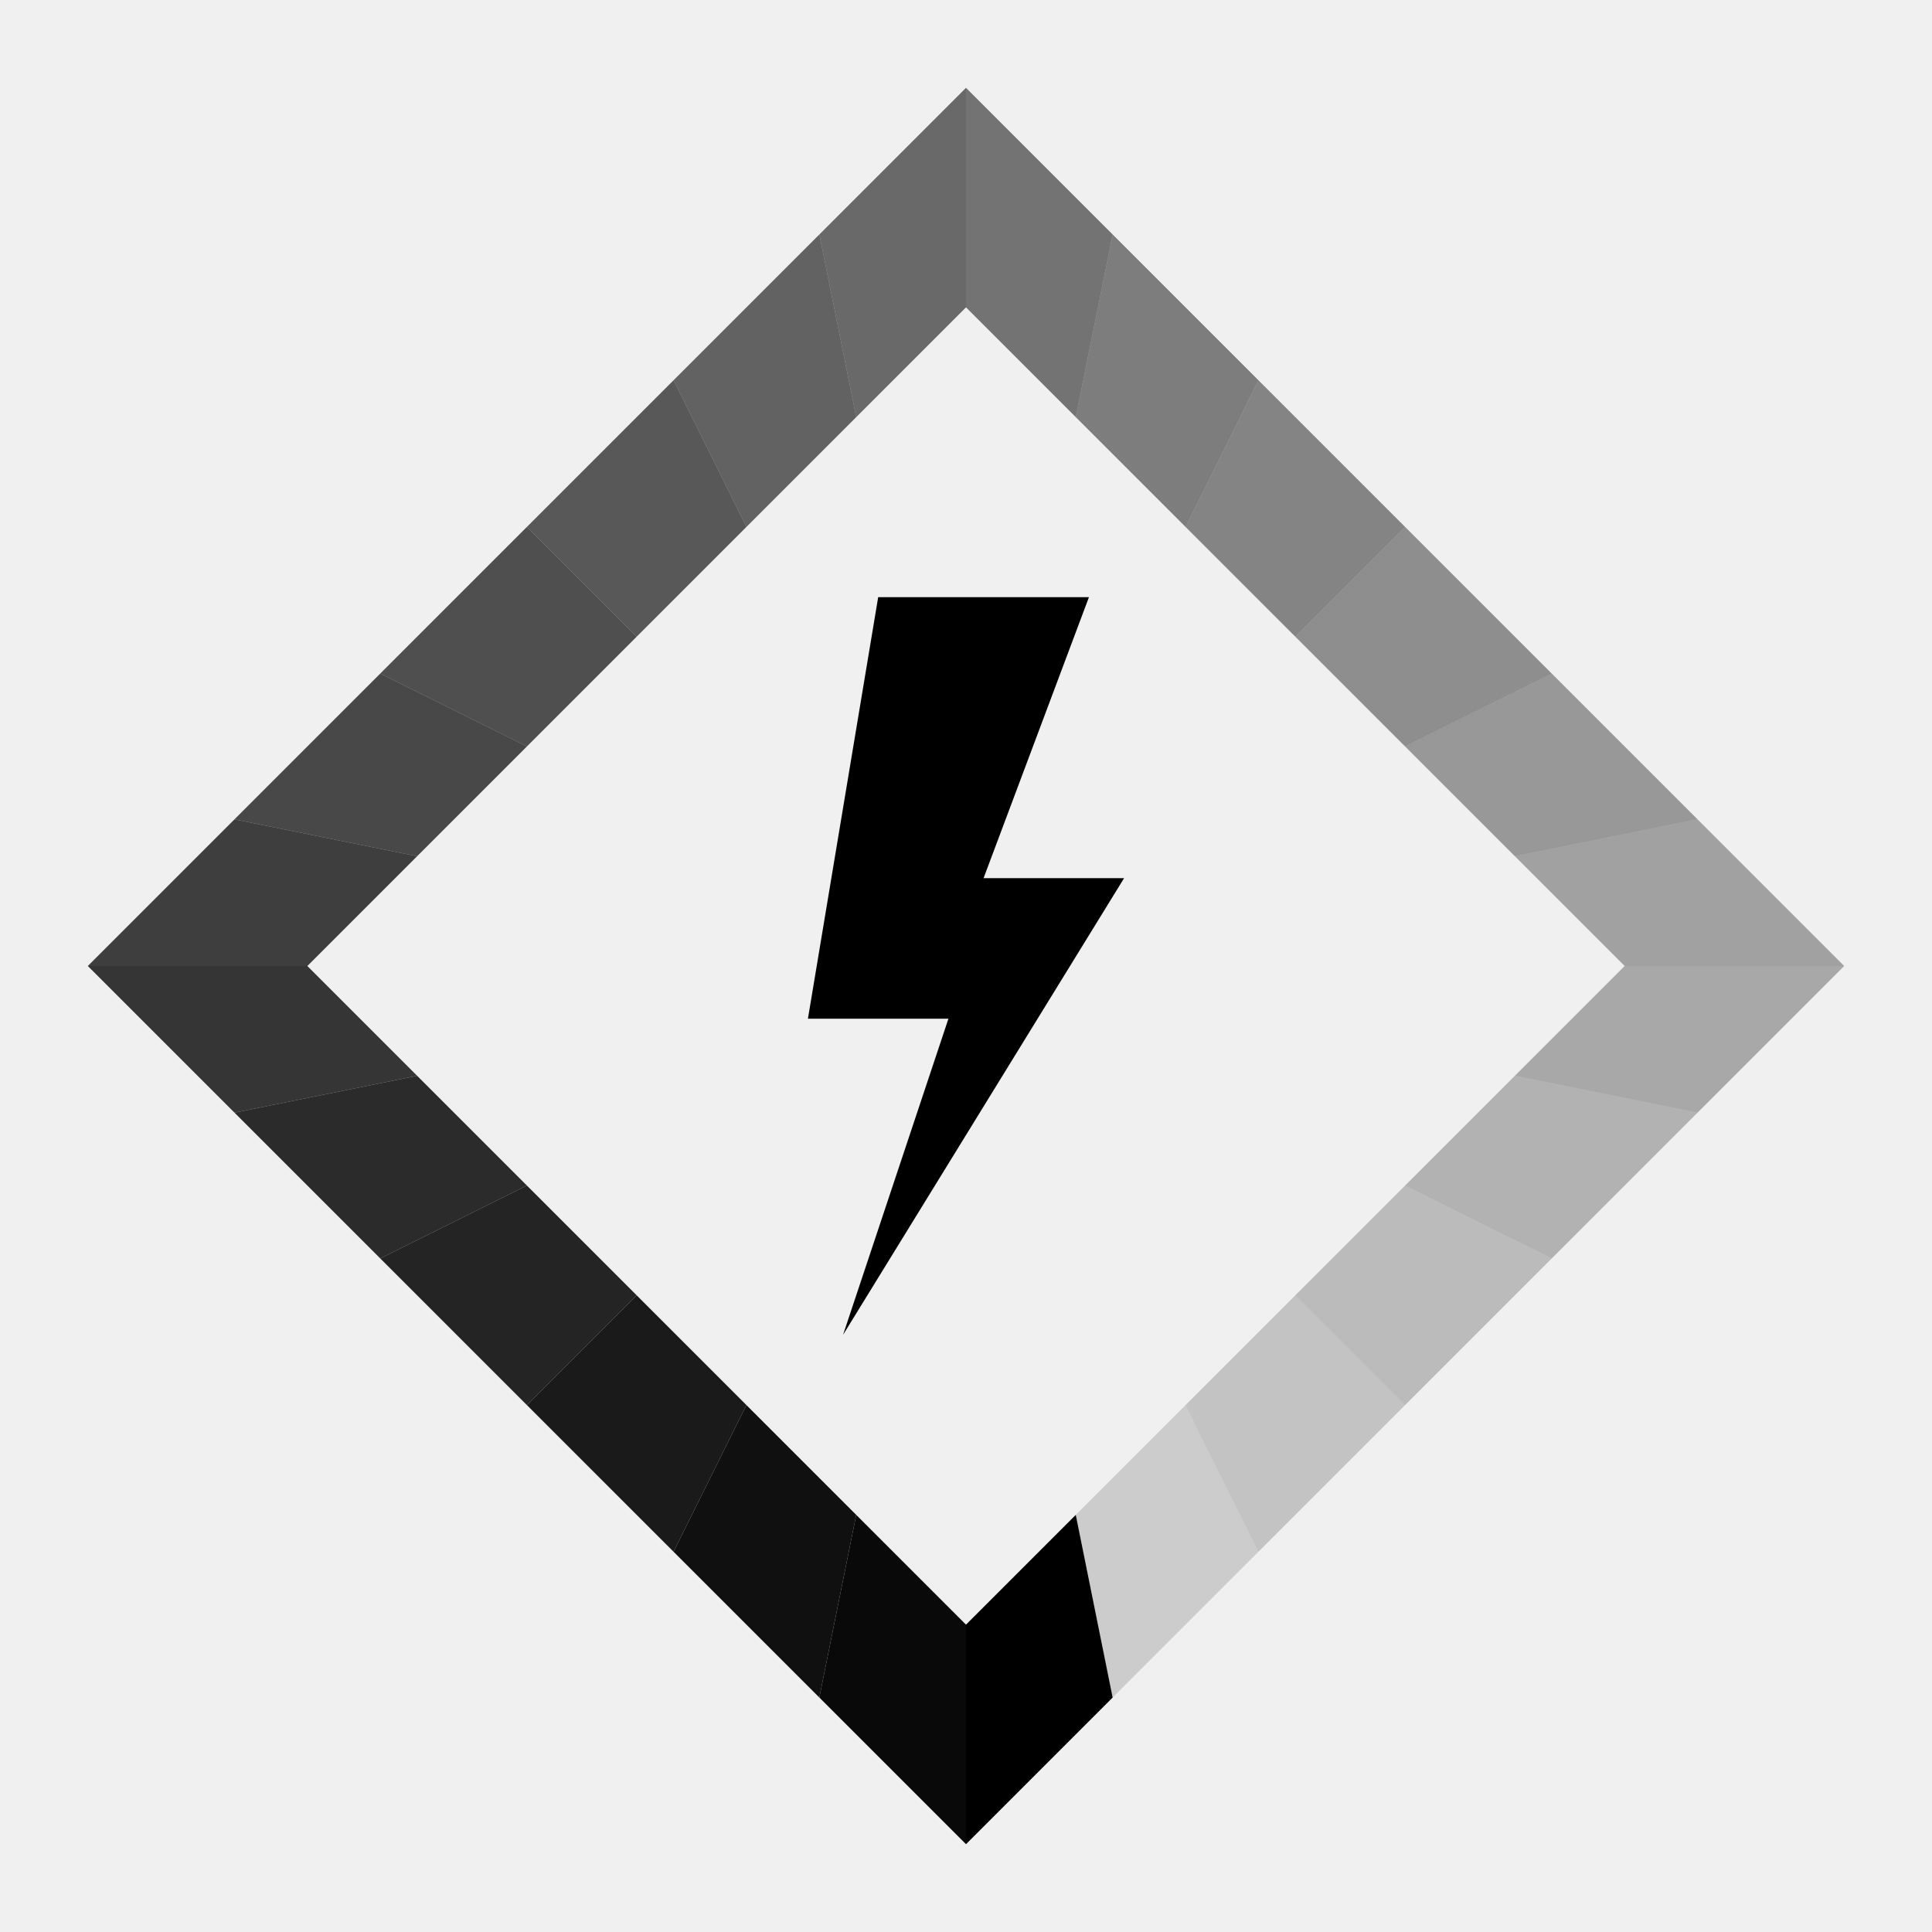
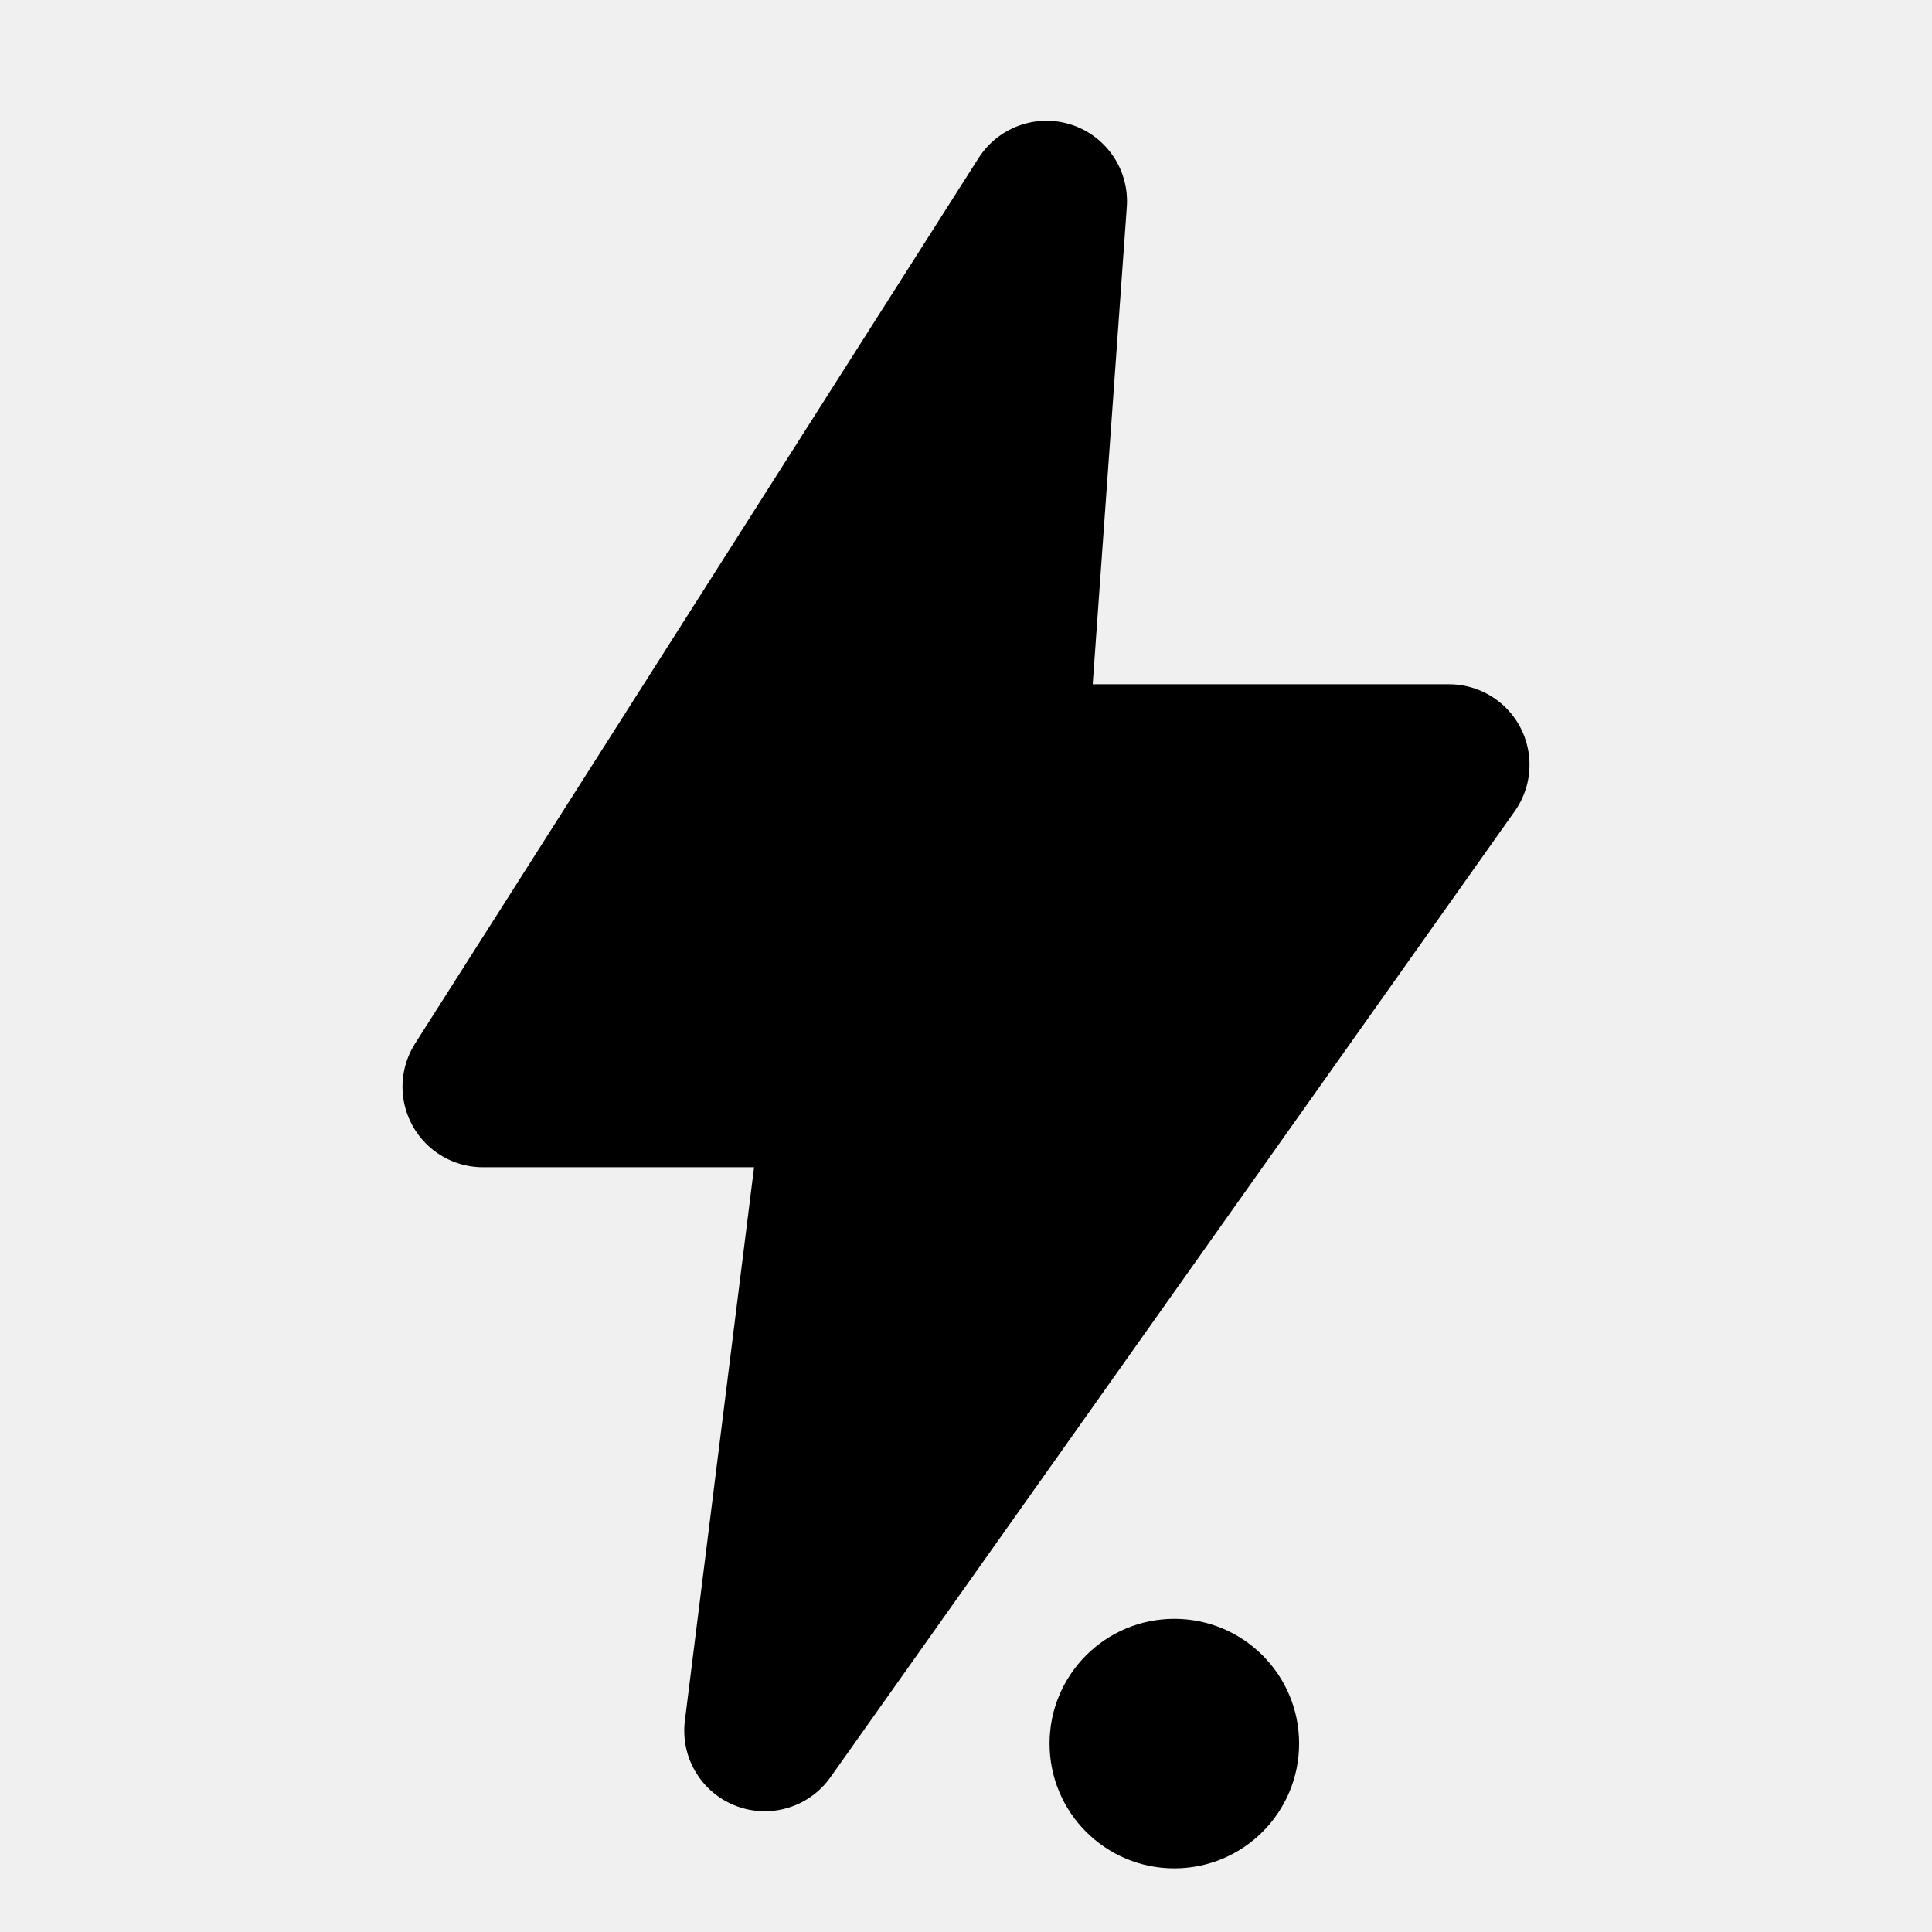
- <svg xmlns="http://www.w3.org/2000/svg" width="300" height="300" viewBox="40 40 220 220" fill="none">
-   <path d="M150,50 L166.7,66.7 L162.5,87.5 L150,75 Z" fill="black" fill-opacity="0.52" />
-   <path d="M166.7,66.7 L183.3,83.3 L175,100 L162.5,87.5 Z" fill="black" fill-opacity="0.48" />
-   <path d="M183.3,83.3 L200,100 L187.5,112.5 L175,100 Z" fill="black" fill-opacity="0.45" />
-   <path d="M200,100 L216.7,116.7 L200,125 L187.5,112.5 Z" fill="black" fill-opacity="0.41" />
-   <path d="M216.7,116.7 L233.3,133.3 L212.5,137.5 L200,125 Z" fill="black" fill-opacity="0.37" />
-   <path d="M233.3,133.3 L250,150 L225,150 L212.5,137.5 Z" fill="black" fill-opacity="0.33" />
-   <path d="M250,150 L233.3,166.7 L212.5,162.5 L225,150 Z" fill="black" fill-opacity="0.3" />
-   <path d="M233.3,166.7 L216.7,183.3 L200,175 L212.5,162.5 Z" fill="black" fill-opacity="0.26" />
-   <path d="M216.7,183.3 L200,200 L187.5,187.5 L200,175 Z" fill="black" fill-opacity="0.22" />
-   <path d="M200,200 L183.3,216.7 L175,200 L187.5,187.5 Z" fill="black" fill-opacity="0.19" />
-   <path d="M183.3,216.7 L166.7,233.3 L162.5,212.5 L175,200 Z" fill="black" fill-opacity="0.15" />
-   <path d="M166.7,233.3 L150,250 L150,225 L162.5,212.5 Z" fill="black" />
-   <path d="M150,250 L133.3,233.3 L137.5,212.5 L150,225 Z" fill="black" fill-opacity="0.96" />
-   <path d="M133.3,233.3 L116.7,216.7 L125,200 L137.5,212.5 Z" fill="black" fill-opacity="0.93" />
-   <path d="M116.7,216.7 L100,200 L112.5,187.5 L125,200 Z" fill="black" fill-opacity="0.89" />
-   <path d="M100,200 L83.3,183.3 L100,175 L112.5,187.5 Z" fill="black" fill-opacity="0.85" />
-   <path d="M83.3,183.3 L66.7,166.7 L87.5,162.5 L100,175 Z" fill="black" fill-opacity="0.82" />
-   <path d="M66.7,166.7 L50,150 L75,150 L87.5,162.5 Z" fill="black" fill-opacity="0.78" />
-   <path d="M50,150 L66.7,133.3 L87.5,137.5 L75,150 Z" fill="black" fill-opacity="0.74" />
-   <path d="M66.7,133.3 L83.3,116.7 L100,125 L87.5,137.5 Z" fill="black" fill-opacity="0.7" />
-   <path d="M83.3,116.7 L100,100 L112.5,112.5 L100,125 Z" fill="black" fill-opacity="0.67" />
-   <path d="M100,100 L116.7,83.3 L125,100 L112.5,112.5 Z" fill="black" fill-opacity="0.63" />
-   <path d="M116.7,83.3 L133.3,66.7 L137.5,87.5 L125,100 Z" fill="black" fill-opacity="0.59" />
-   <path d="M133.3,66.7 L150,50 L150,75 L137.5,87.5 Z" fill="black" fill-opacity="0.56" />
-   <path d="M140,108 L164,108 L152,140 L168,140 L136,192 L148,156 L132,156 Z" fill="black" />
+ <svg xmlns="http://www.w3.org/2000/svg" viewBox="0 0 48 48" fill="none">
+   <mask id="gap" maskUnits="userSpaceOnUse" x="0" y="0" width="48" height="48">
+     <rect width="48" height="48" fill="white" />
+     <circle cx="29.176" cy="43.319" r="4.9" fill="black" />
+   </mask>
+   <path d="M26 5 L12 27 H21 L19 43 L36 19 H25 Z" fill="black" stroke="black" stroke-width="4" stroke-linejoin="round" mask="url(#gap)" />
+   <circle cx="29.176" cy="43.319" r="3.1" fill="black" />
</svg>
